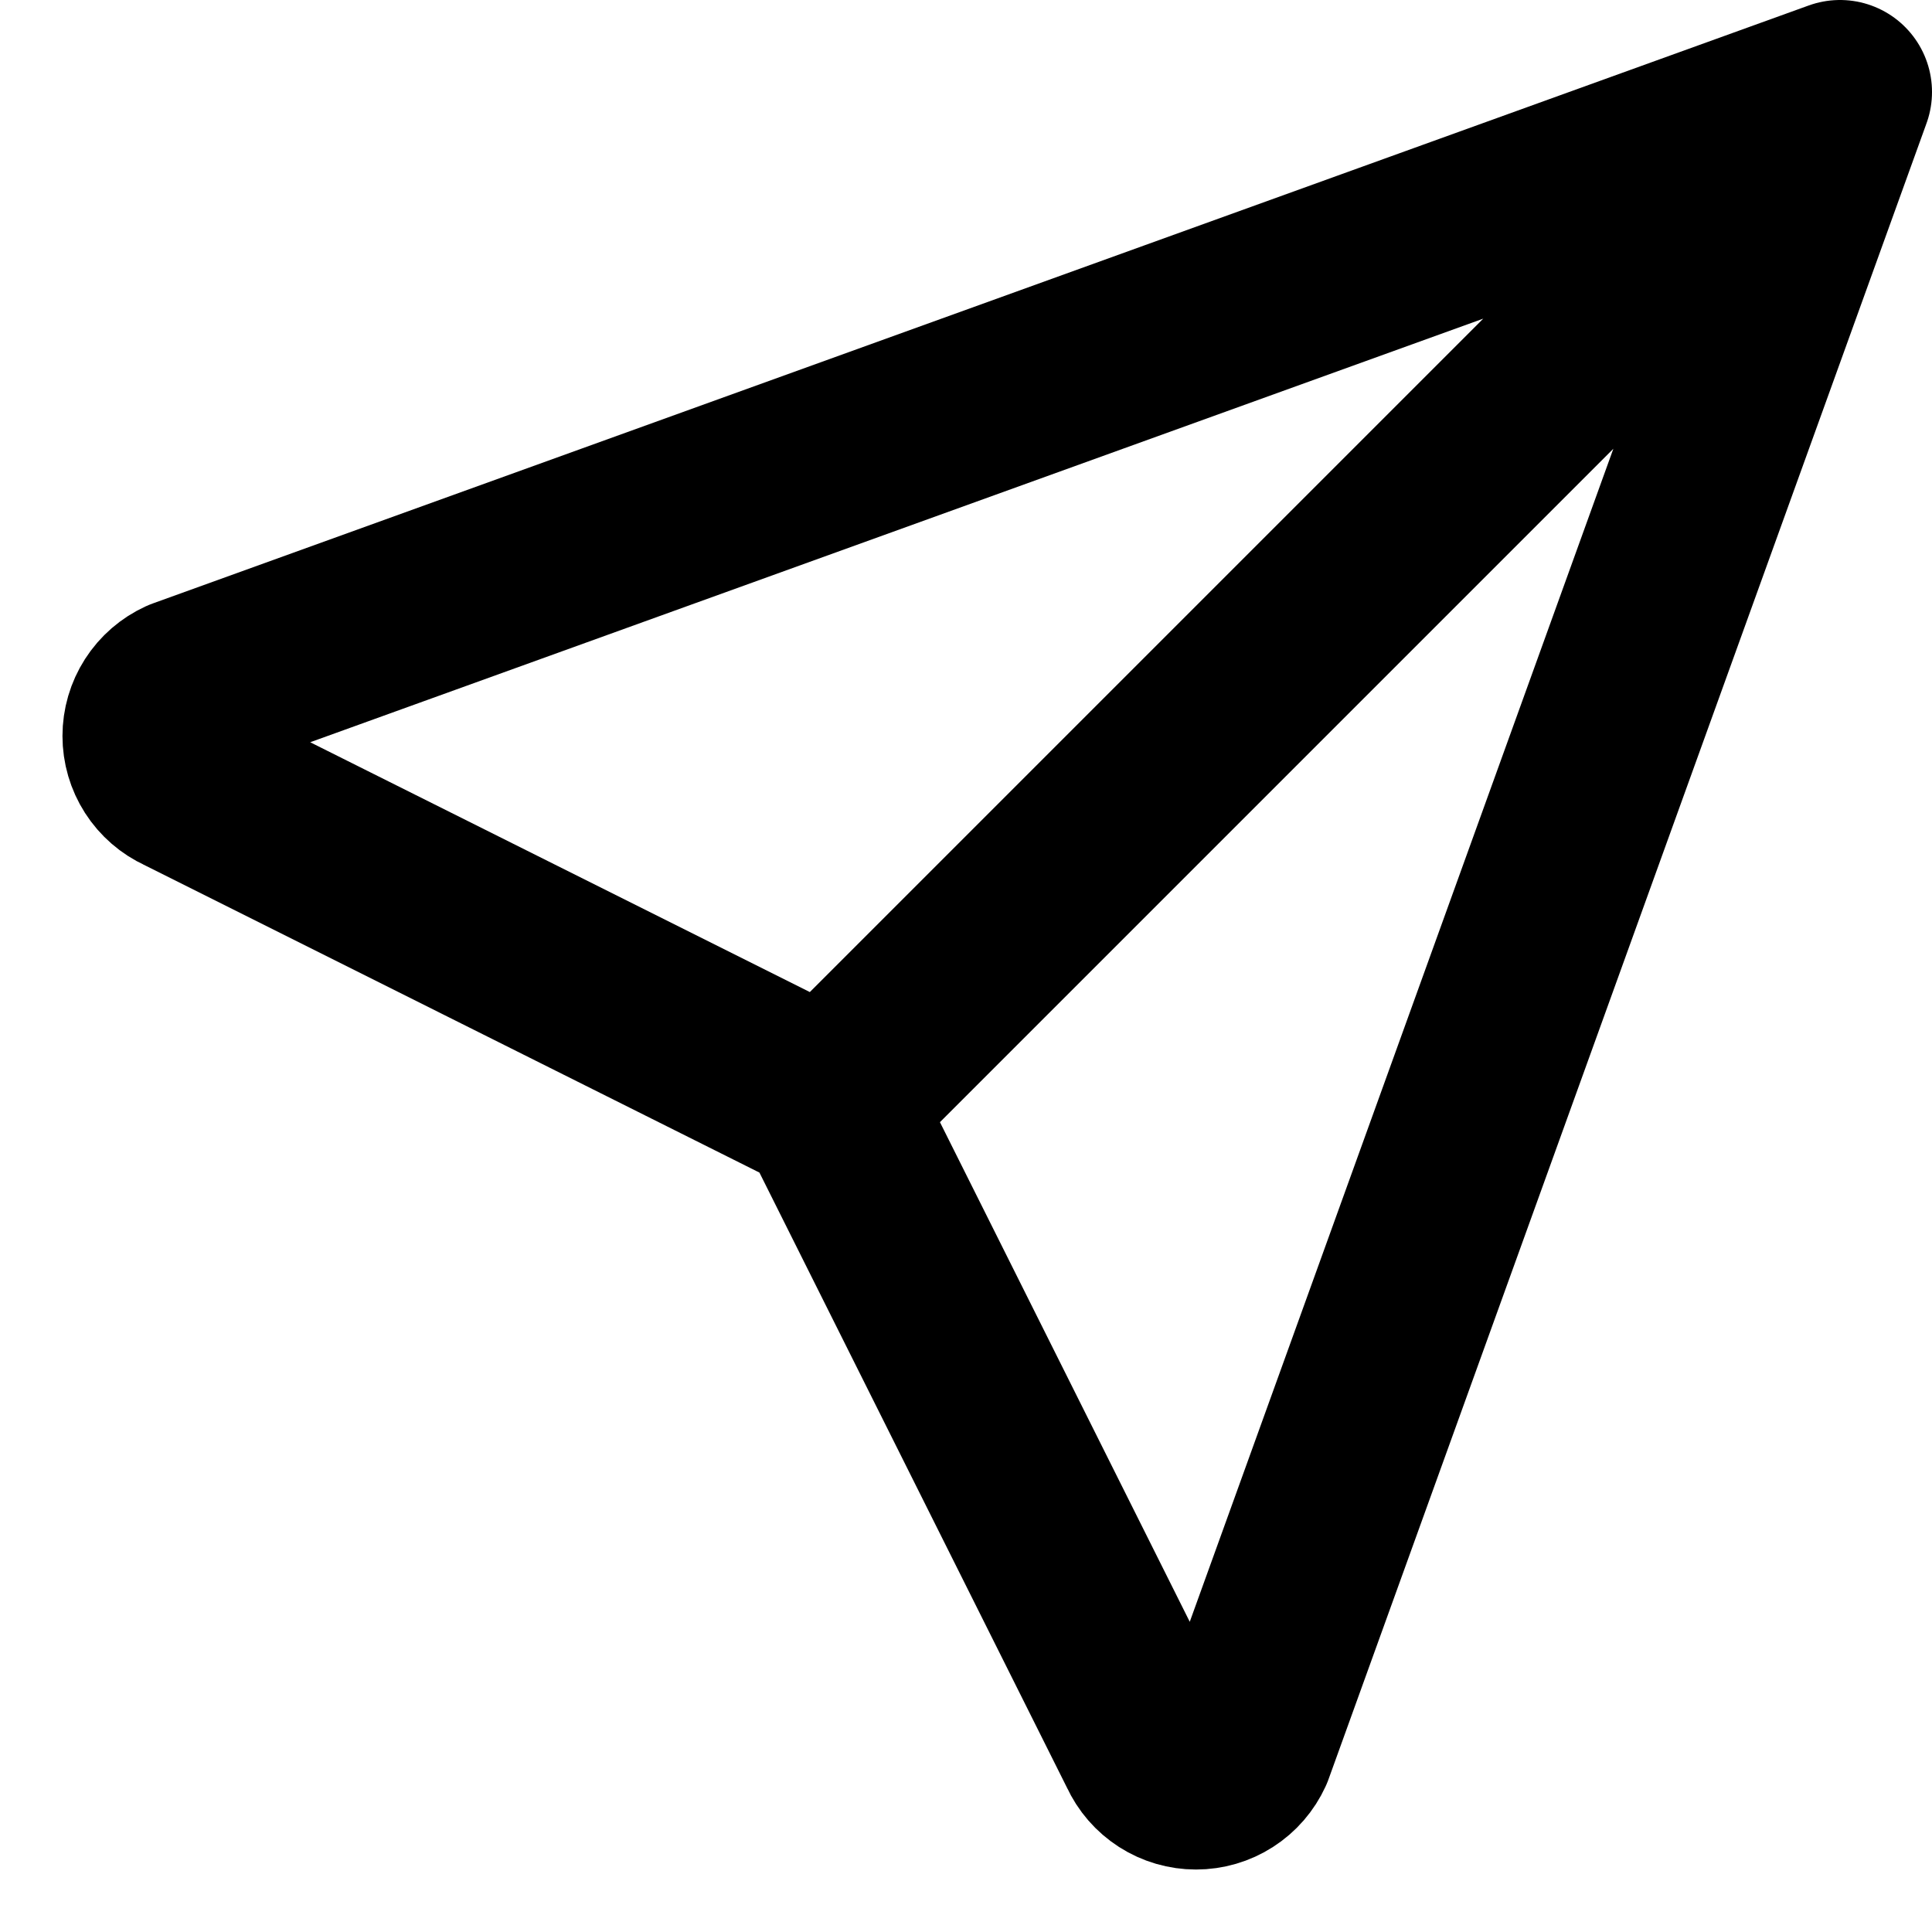
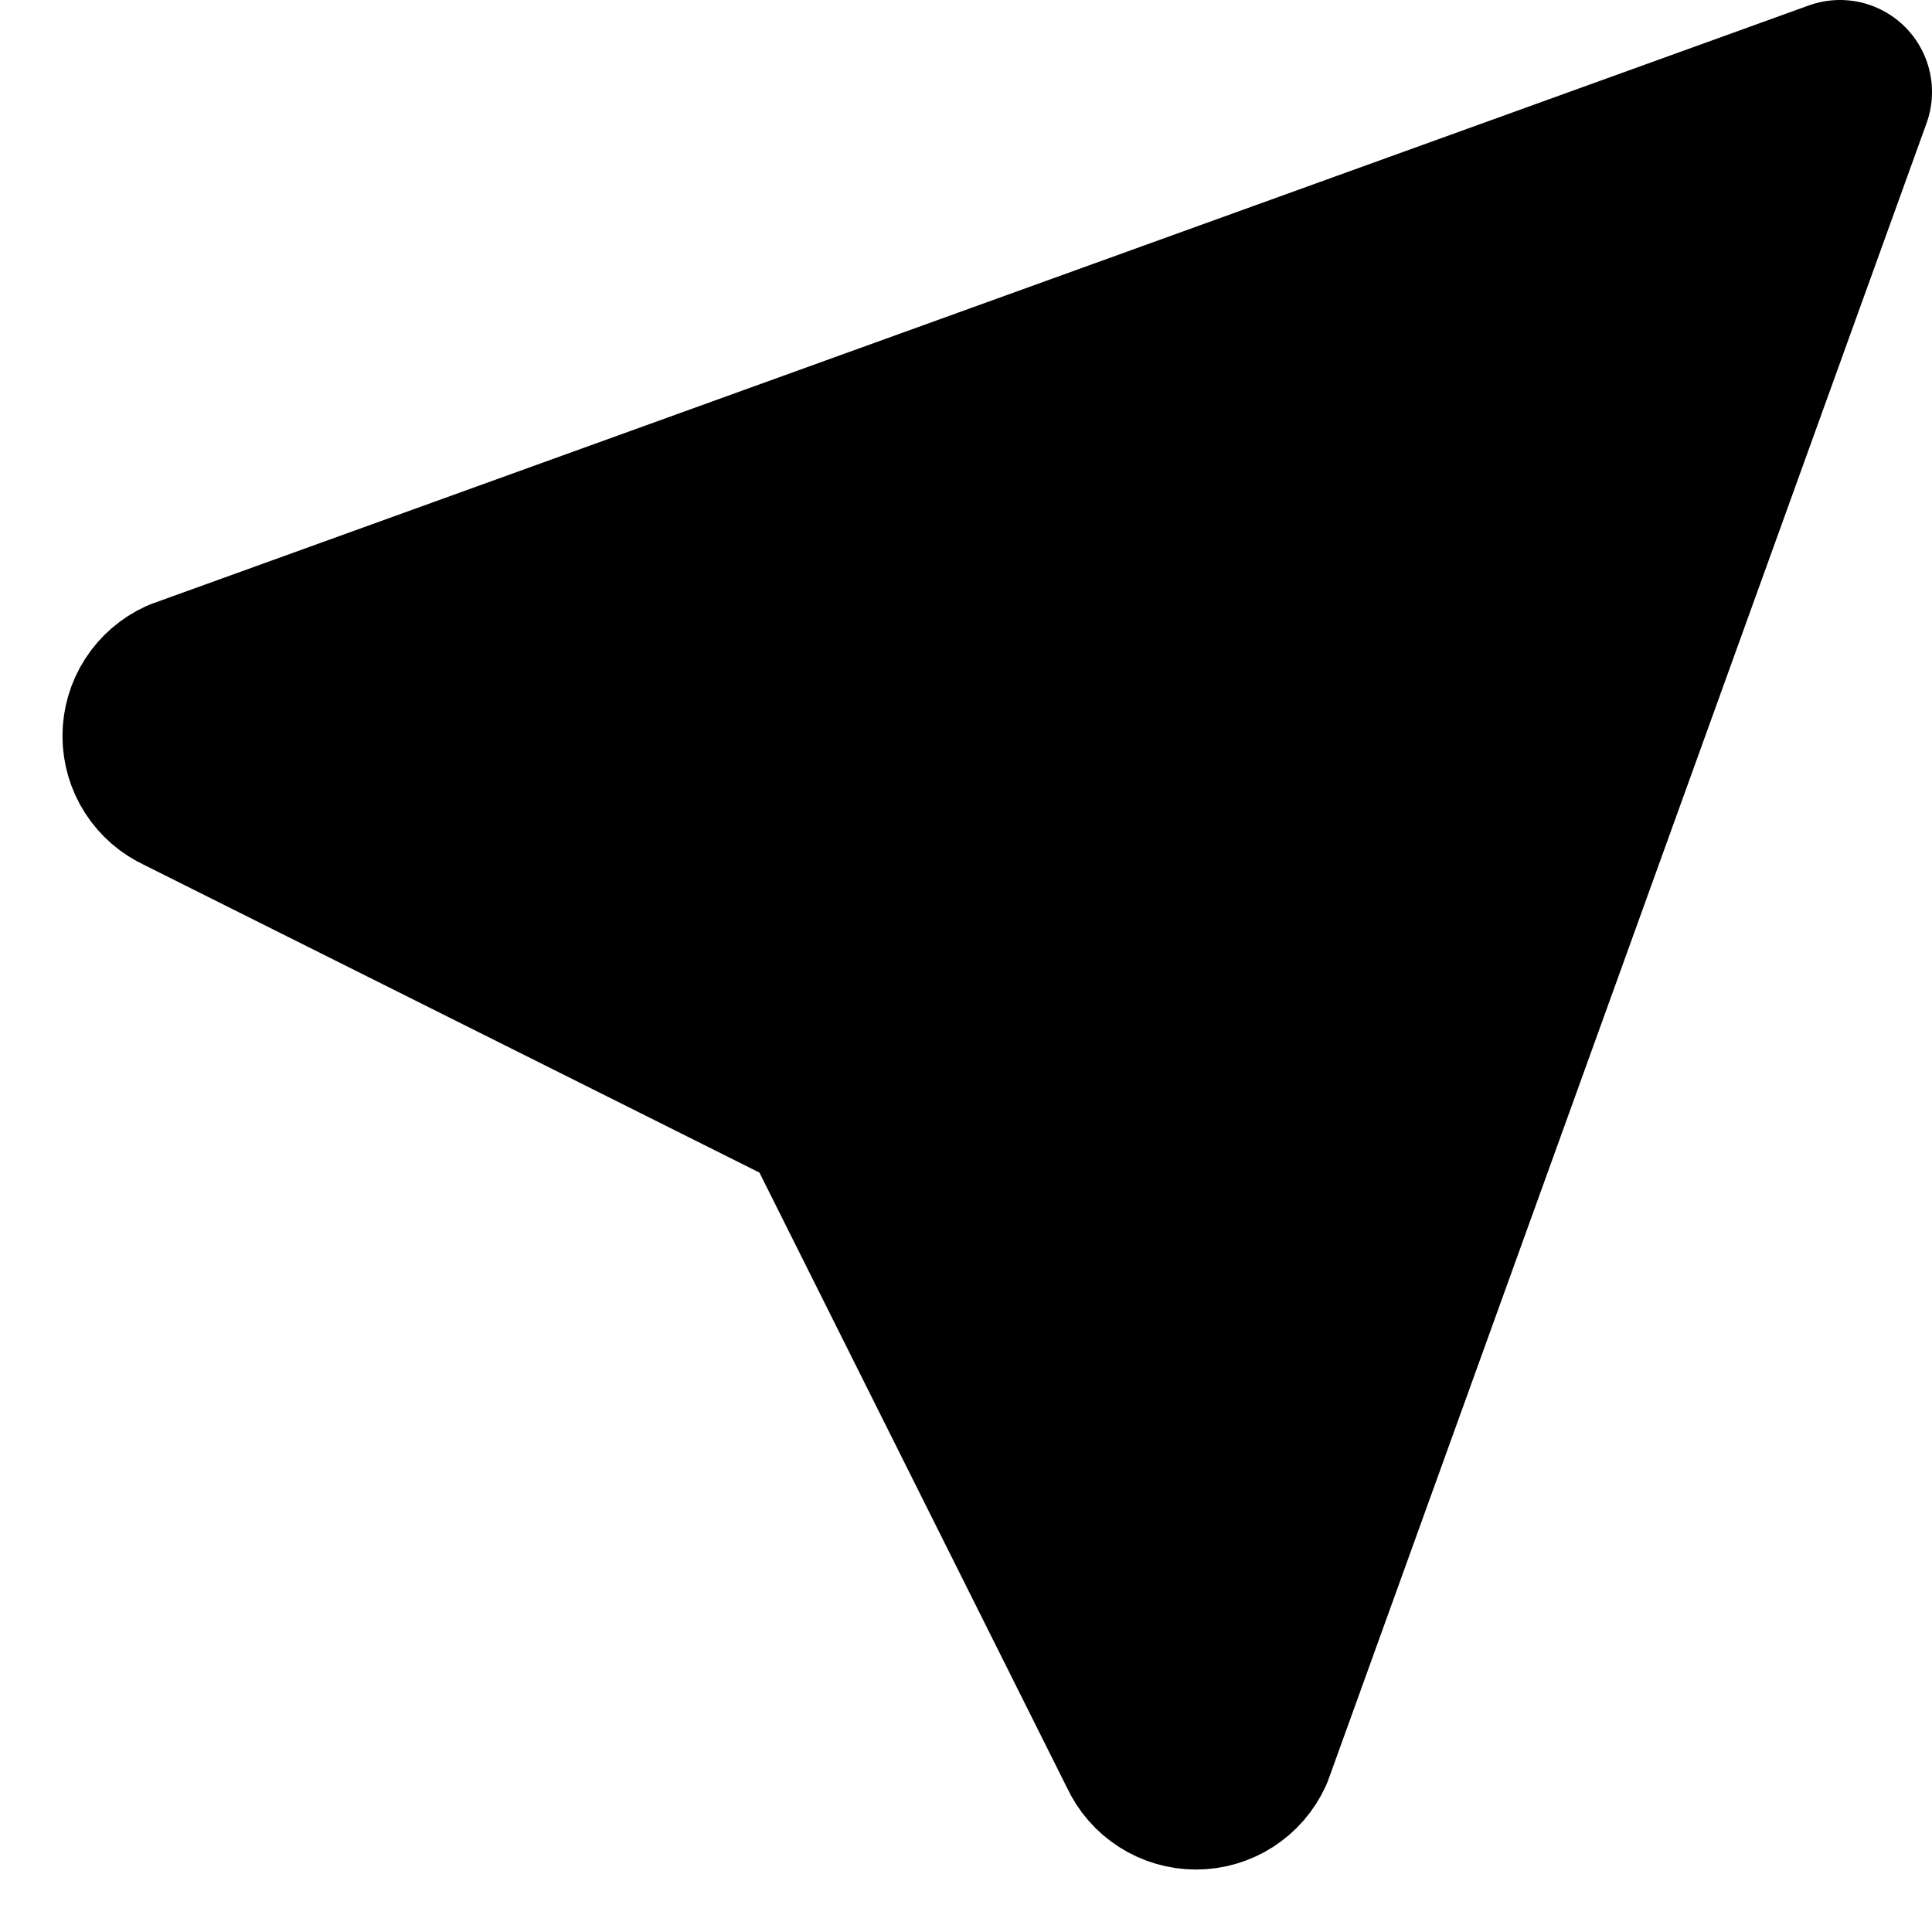
- <svg xmlns="http://www.w3.org/2000/svg" width="21" height="21" viewBox="0 0 21 21" fill="none">
+ <svg xmlns="http://www.w3.org/2000/svg" width="11" height="11" viewBox="0 0 21 21" fill="currentColor">
  <path d="M9 12L20 1M9 12L12.5 19C12.544 19.096 12.614 19.177 12.703 19.234C12.792 19.291 12.895 19.321 13 19.321C13.105 19.321 13.209 19.291 13.297 19.234C13.386 19.177 13.456 19.096 13.5 19L20 1M9 12L2 8.5C1.904 8.456 1.823 8.386 1.766 8.297C1.709 8.208 1.679 8.105 1.679 8C1.679 7.895 1.709 7.792 1.766 7.703C1.823 7.614 1.904 7.544 2 7.5L20 1" stroke="black" stroke-width="2" stroke-linecap="round" stroke-linejoin="round" />
</svg>
